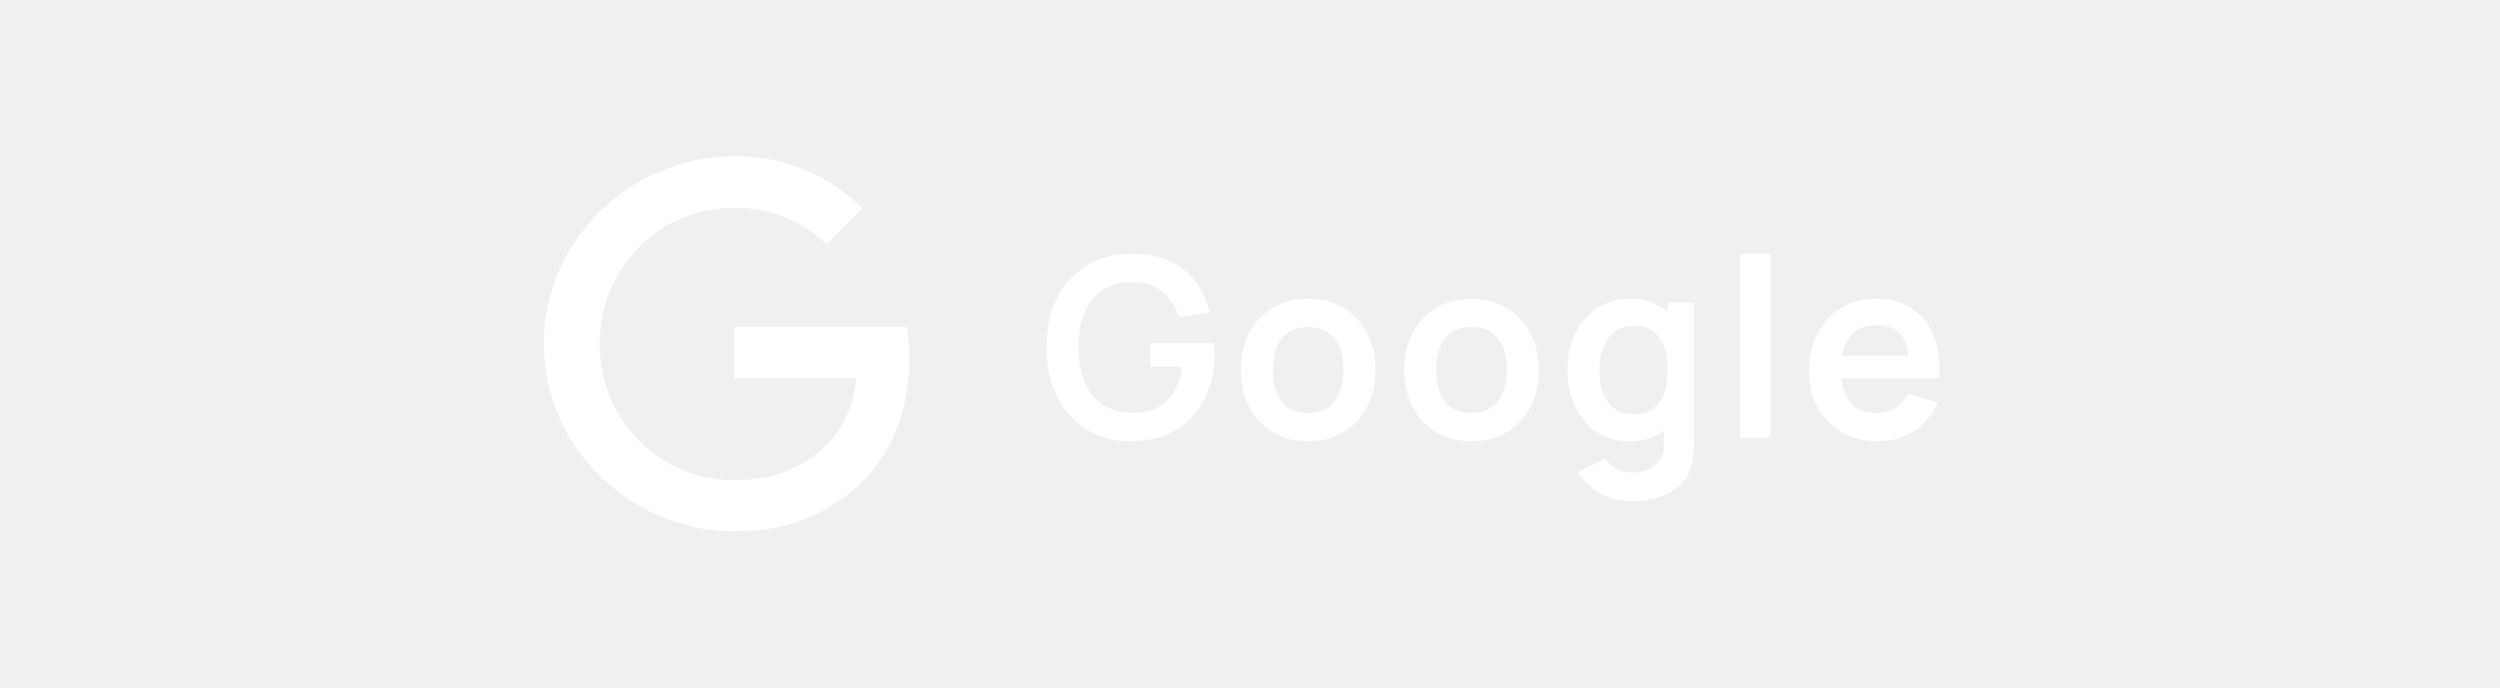
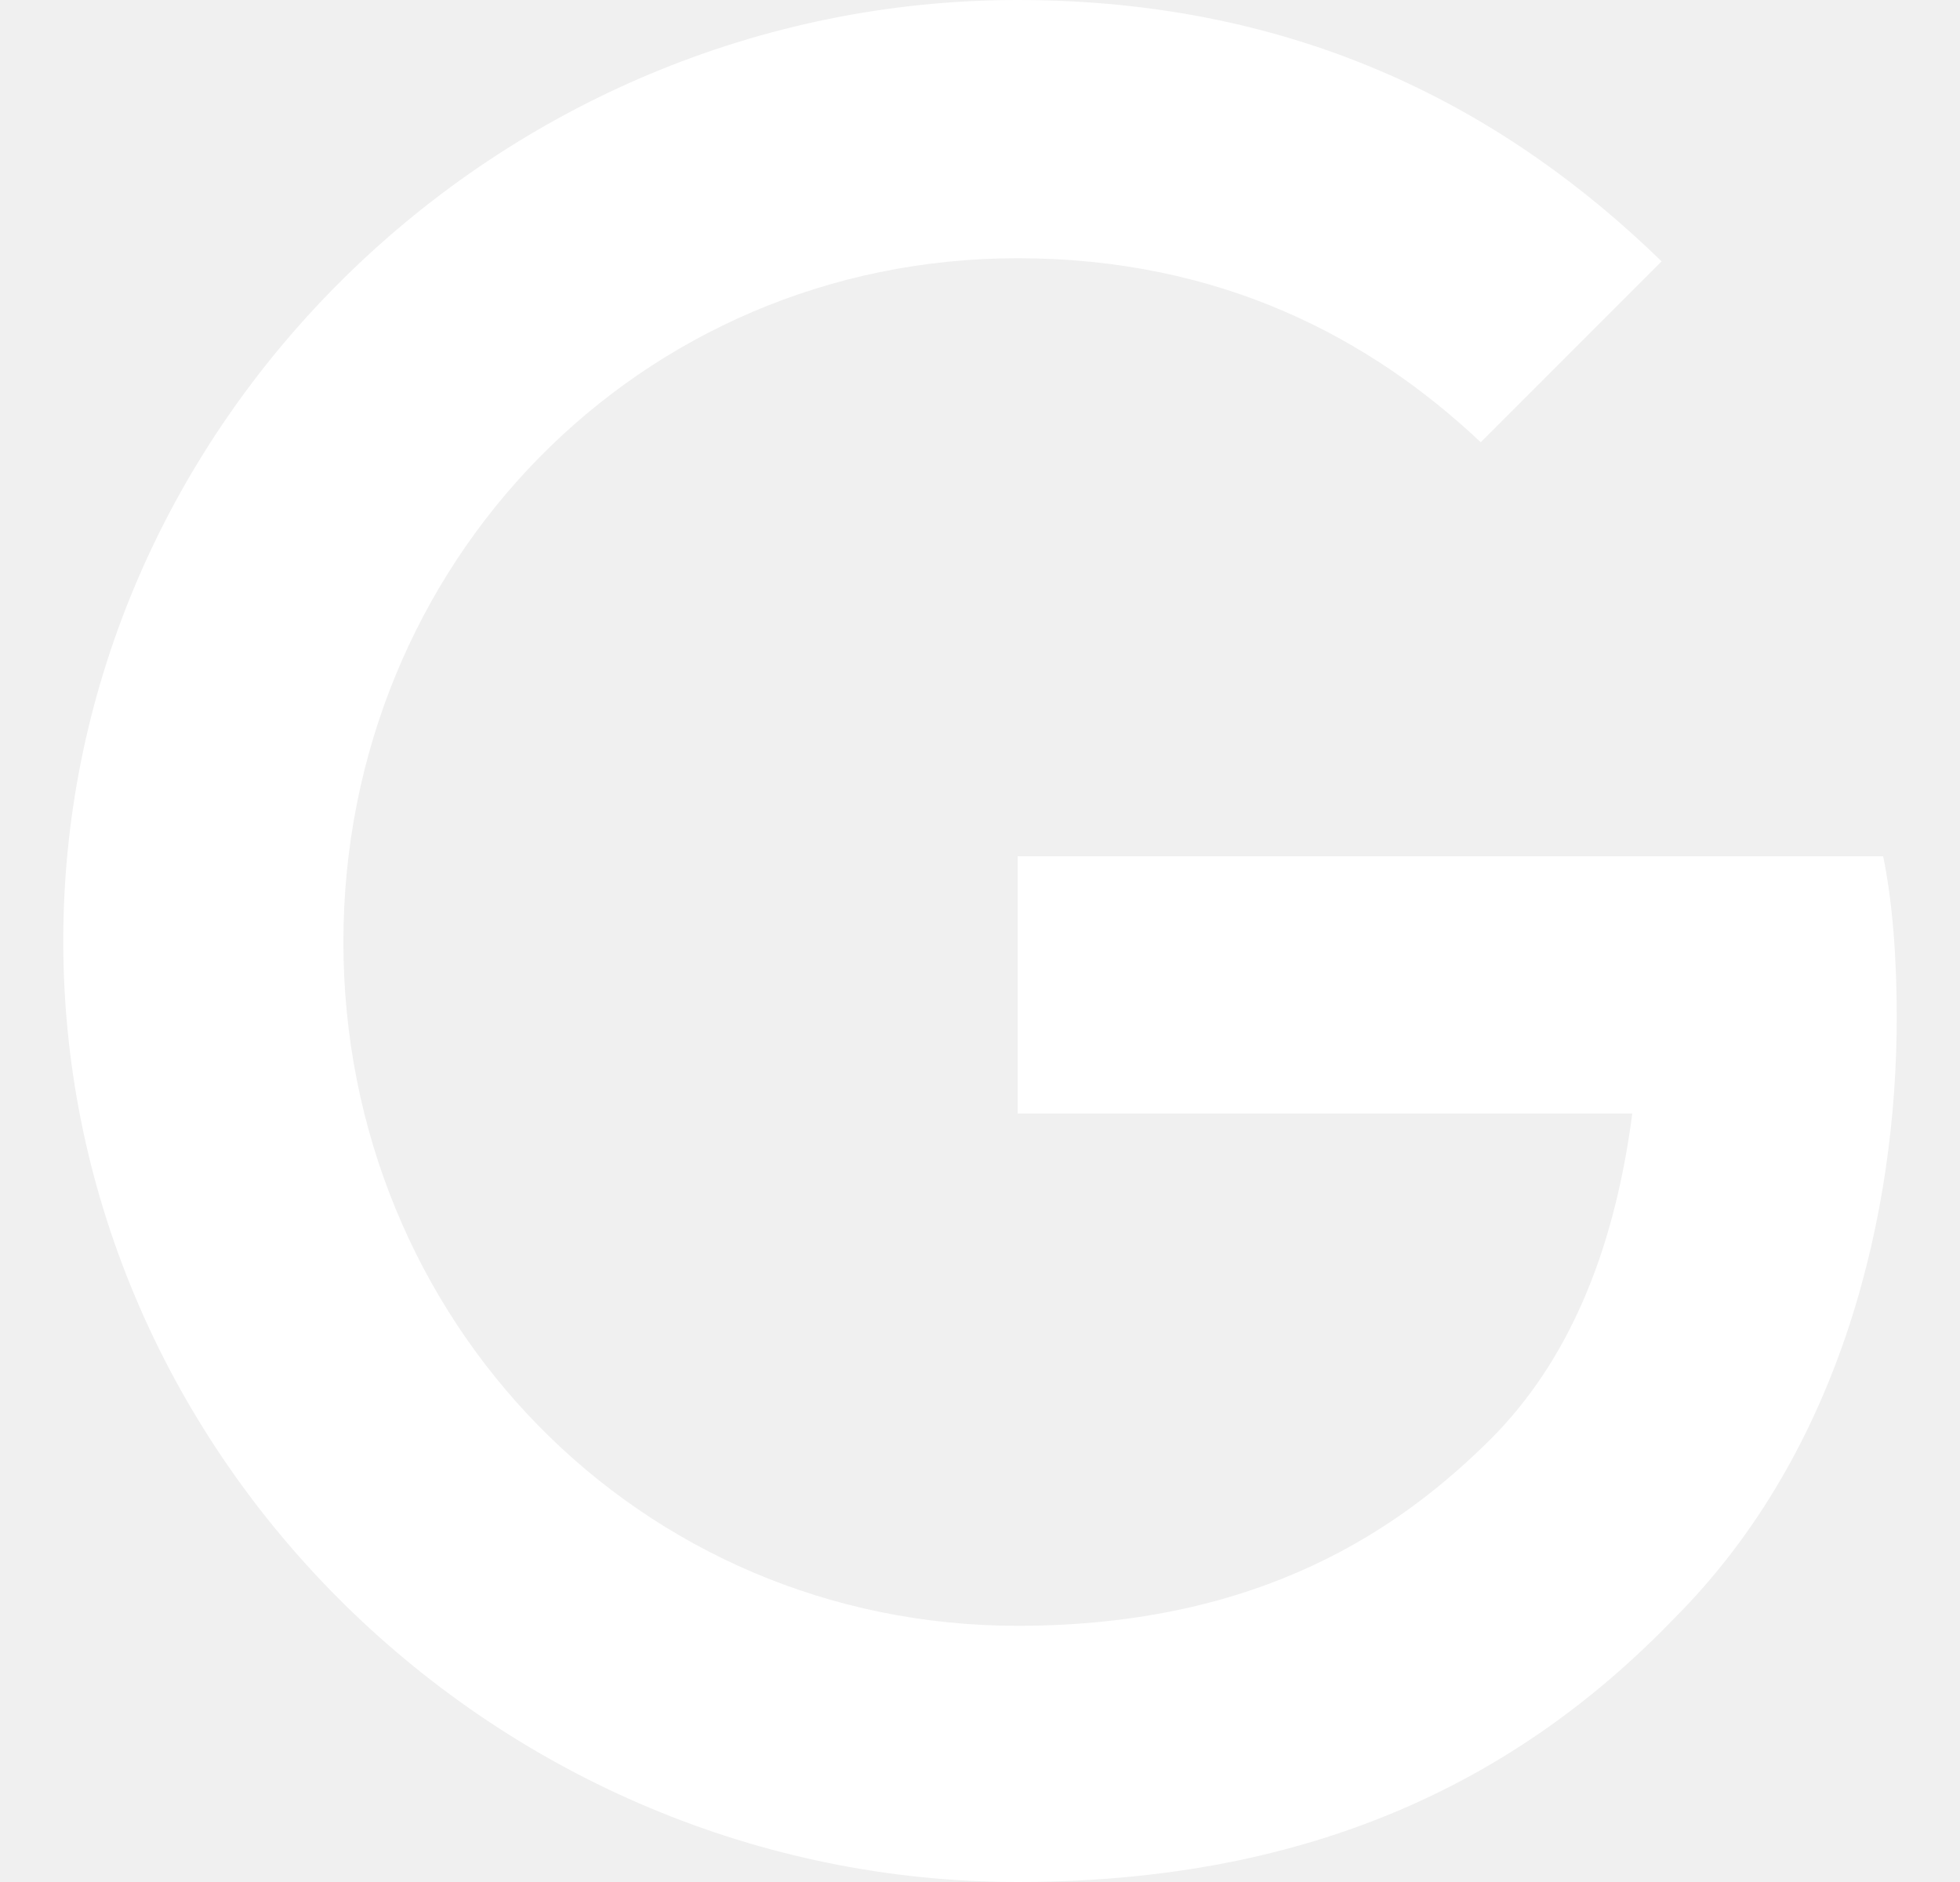
- <svg xmlns="http://www.w3.org/2000/svg" width="160" height="44" viewBox="0 0 160 44" fill="none">
-   <rect width="160" height="44" rx="22" fill="white" fill-opacity="0" />
-   <g clip-path="url(#clip0_45_1311)">
-     <path d="M46.98 20.92V24.2H54.82C54.58 26.04 53.967 27.387 53.033 28.333C51.886 29.48 50.1 30.733 46.98 30.733C42.153 30.733 38.38 26.84 38.38 22.013C38.38 17.186 42.153 13.293 46.98 13.293C49.58 13.293 51.487 14.32 52.887 15.64L55.194 13.333C53.247 11.44 50.633 10 46.98 10C40.367 10 34.807 15.387 34.807 22C34.807 28.613 40.367 34 46.98 34C50.553 34 53.247 32.827 55.353 30.64C57.513 28.48 58.193 25.427 58.193 22.973C58.193 22.213 58.14 21.506 58.02 20.92H46.98Z" fill="white" />
+ <svg xmlns="http://www.w3.org/2000/svg" width="25" height="24" viewBox="0 0 25 24" fill="none">
+   <g id="social media" clip-path="url(#clip0_113_552)">
+     <path id="Vector" d="M12.98 10.92V14.2H20.82C20.58 16.04 19.967 17.387 19.033 18.333C17.886 19.48 16.1 20.733 12.98 20.733C8.153 20.733 4.38 16.84 4.38 12.013C4.38 7.186 8.153 3.293 12.98 3.293C15.58 3.293 17.487 4.32 18.887 5.64L21.194 3.333C19.247 1.44 16.633 0 12.98 0C6.367 0 0.807 5.387 0.807 12C0.807 18.613 6.367 24 12.98 24C16.553 24 19.247 22.827 21.353 20.64C23.513 18.48 24.193 15.427 24.193 12.973C24.193 12.213 24.14 11.506 24.02 10.92H12.98Z" fill="white" />
  </g>
-   <path d="M72.372 28.24C71.625 28.24 70.924 28.109 70.268 27.848C69.617 27.581 69.044 27.192 68.548 26.68C68.057 26.168 67.673 25.541 67.396 24.8C67.119 24.053 66.98 23.2 66.98 22.24C66.98 20.981 67.215 19.907 67.684 19.016C68.153 18.12 68.796 17.435 69.612 16.96C70.428 16.48 71.348 16.24 72.372 16.24C73.791 16.24 74.913 16.571 75.74 17.232C76.572 17.888 77.135 18.811 77.428 20L75.46 20.312C75.241 19.629 74.884 19.085 74.388 18.68C73.892 18.269 73.26 18.064 72.492 18.064C71.719 18.053 71.076 18.221 70.564 18.568C70.052 18.915 69.665 19.403 69.404 20.032C69.148 20.661 69.02 21.397 69.02 22.24C69.02 23.083 69.148 23.816 69.404 24.44C69.66 25.059 70.044 25.541 70.556 25.888C71.073 26.235 71.719 26.413 72.492 26.424C73.073 26.429 73.583 26.325 74.02 26.112C74.457 25.893 74.815 25.565 75.092 25.128C75.369 24.685 75.556 24.133 75.652 23.472H73.62V21.96H77.7C77.711 22.045 77.719 22.171 77.724 22.336C77.729 22.501 77.732 22.6 77.732 22.632C77.732 23.72 77.516 24.688 77.084 25.536C76.657 26.379 76.044 27.04 75.244 27.52C74.444 28 73.487 28.24 72.372 28.24ZM83.715 28.24C82.851 28.24 82.096 28.045 81.451 27.656C80.805 27.267 80.304 26.731 79.947 26.048C79.595 25.36 79.419 24.571 79.419 23.68C79.419 22.773 79.6 21.979 79.963 21.296C80.325 20.613 80.829 20.08 81.475 19.696C82.12 19.312 82.867 19.12 83.715 19.12C84.584 19.12 85.341 19.315 85.987 19.704C86.632 20.093 87.133 20.632 87.491 21.32C87.848 22.003 88.027 22.789 88.027 23.68C88.027 24.576 87.845 25.368 87.483 26.056C87.125 26.739 86.624 27.275 85.979 27.664C85.333 28.048 84.579 28.24 83.715 28.24ZM83.715 26.432C84.483 26.432 85.053 26.176 85.427 25.664C85.8 25.152 85.987 24.491 85.987 23.68C85.987 22.843 85.797 22.176 85.419 21.68C85.04 21.179 84.472 20.928 83.715 20.928C83.197 20.928 82.771 21.045 82.435 21.28C82.104 21.509 81.859 21.832 81.699 22.248C81.539 22.659 81.459 23.136 81.459 23.68C81.459 24.517 81.648 25.187 82.027 25.688C82.411 26.184 82.973 26.432 83.715 26.432ZM94.165 28.24C93.301 28.24 92.547 28.045 91.901 27.656C91.256 27.267 90.755 26.731 90.397 26.048C90.045 25.36 89.869 24.571 89.869 23.68C89.869 22.773 90.051 21.979 90.413 21.296C90.776 20.613 91.28 20.08 91.925 19.696C92.571 19.312 93.317 19.12 94.165 19.12C95.035 19.12 95.792 19.315 96.437 19.704C97.083 20.093 97.584 20.632 97.941 21.32C98.299 22.003 98.477 22.789 98.477 23.68C98.477 24.576 98.296 25.368 97.933 26.056C97.576 26.739 97.075 27.275 96.429 27.664C95.784 28.048 95.029 28.24 94.165 28.24ZM94.165 26.432C94.933 26.432 95.504 26.176 95.877 25.664C96.251 25.152 96.437 24.491 96.437 23.68C96.437 22.843 96.248 22.176 95.869 21.68C95.491 21.179 94.923 20.928 94.165 20.928C93.648 20.928 93.221 21.045 92.885 21.28C92.555 21.509 92.309 21.832 92.149 22.248C91.989 22.659 91.909 23.136 91.909 23.68C91.909 24.517 92.099 25.187 92.477 25.688C92.861 26.184 93.424 26.432 94.165 26.432ZM104.432 32.08C103.952 32.08 103.491 32.005 103.048 31.856C102.611 31.707 102.216 31.491 101.864 31.208C101.512 30.931 101.224 30.595 101 30.2L102.776 29.32C102.941 29.635 103.173 29.867 103.472 30.016C103.776 30.171 104.099 30.248 104.44 30.248C104.84 30.248 105.197 30.176 105.512 30.032C105.827 29.893 106.069 29.685 106.24 29.408C106.416 29.136 106.499 28.795 106.488 28.384V25.928H106.728V19.36H108.416V28.416C108.416 28.635 108.405 28.843 108.384 29.04C108.368 29.243 108.339 29.44 108.296 29.632C108.168 30.192 107.923 30.651 107.56 31.008C107.197 31.371 106.747 31.64 106.208 31.816C105.675 31.992 105.083 32.08 104.432 32.08ZM104.264 28.24C103.469 28.24 102.776 28.04 102.184 27.64C101.592 27.24 101.133 26.696 100.808 26.008C100.483 25.32 100.32 24.544 100.32 23.68C100.32 22.805 100.483 22.027 100.808 21.344C101.139 20.656 101.605 20.115 102.208 19.72C102.811 19.32 103.52 19.12 104.336 19.12C105.157 19.12 105.845 19.32 106.4 19.72C106.96 20.115 107.384 20.656 107.672 21.344C107.96 22.032 108.104 22.811 108.104 23.68C108.104 24.539 107.96 25.315 107.672 26.008C107.384 26.696 106.955 27.24 106.384 27.64C105.813 28.04 105.107 28.24 104.264 28.24ZM104.56 26.512C105.077 26.512 105.493 26.395 105.808 26.16C106.128 25.92 106.36 25.587 106.504 25.16C106.653 24.733 106.728 24.24 106.728 23.68C106.728 23.115 106.653 22.621 106.504 22.2C106.36 21.773 106.133 21.443 105.824 21.208C105.515 20.968 105.115 20.848 104.624 20.848C104.107 20.848 103.68 20.976 103.344 21.232C103.008 21.483 102.76 21.824 102.6 22.256C102.44 22.683 102.36 23.157 102.36 23.68C102.36 24.208 102.437 24.688 102.592 25.12C102.752 25.547 102.995 25.885 103.32 26.136C103.645 26.387 104.059 26.512 104.56 26.512ZM111.379 28V16.24H113.307V28H111.379ZM120.192 28.24C119.317 28.24 118.549 28.051 117.888 27.672C117.226 27.293 116.709 26.768 116.336 26.096C115.968 25.424 115.784 24.651 115.784 23.776C115.784 22.832 115.965 22.013 116.328 21.32C116.69 20.621 117.194 20.08 117.84 19.696C118.485 19.312 119.232 19.12 120.08 19.12C120.976 19.12 121.736 19.331 122.36 19.752C122.989 20.168 123.456 20.757 123.76 21.52C124.064 22.283 124.178 23.181 124.104 24.216H122.192V23.512C122.186 22.573 122.021 21.888 121.696 21.456C121.37 21.024 120.858 20.808 120.16 20.808C119.37 20.808 118.784 21.053 118.4 21.544C118.016 22.029 117.824 22.741 117.824 23.68C117.824 24.555 118.016 25.232 118.4 25.712C118.784 26.192 119.344 26.432 120.08 26.432C120.554 26.432 120.962 26.328 121.304 26.12C121.65 25.907 121.917 25.6 122.104 25.2L124.008 25.776C123.677 26.555 123.165 27.16 122.472 27.592C121.784 28.024 121.024 28.24 120.192 28.24ZM117.216 24.216V22.76H123.16V24.216H117.216Z" fill="white" />
  <defs>
-     <clipPath id="clip0_45_1311">
-       <rect width="24" height="24" fill="white" transform="translate(34.5 10)" />
+     <clipPath id="clip0_113_552">
+       <rect width="24" height="24" fill="white" transform="translate(0.5)" />
    </clipPath>
  </defs>
</svg>
